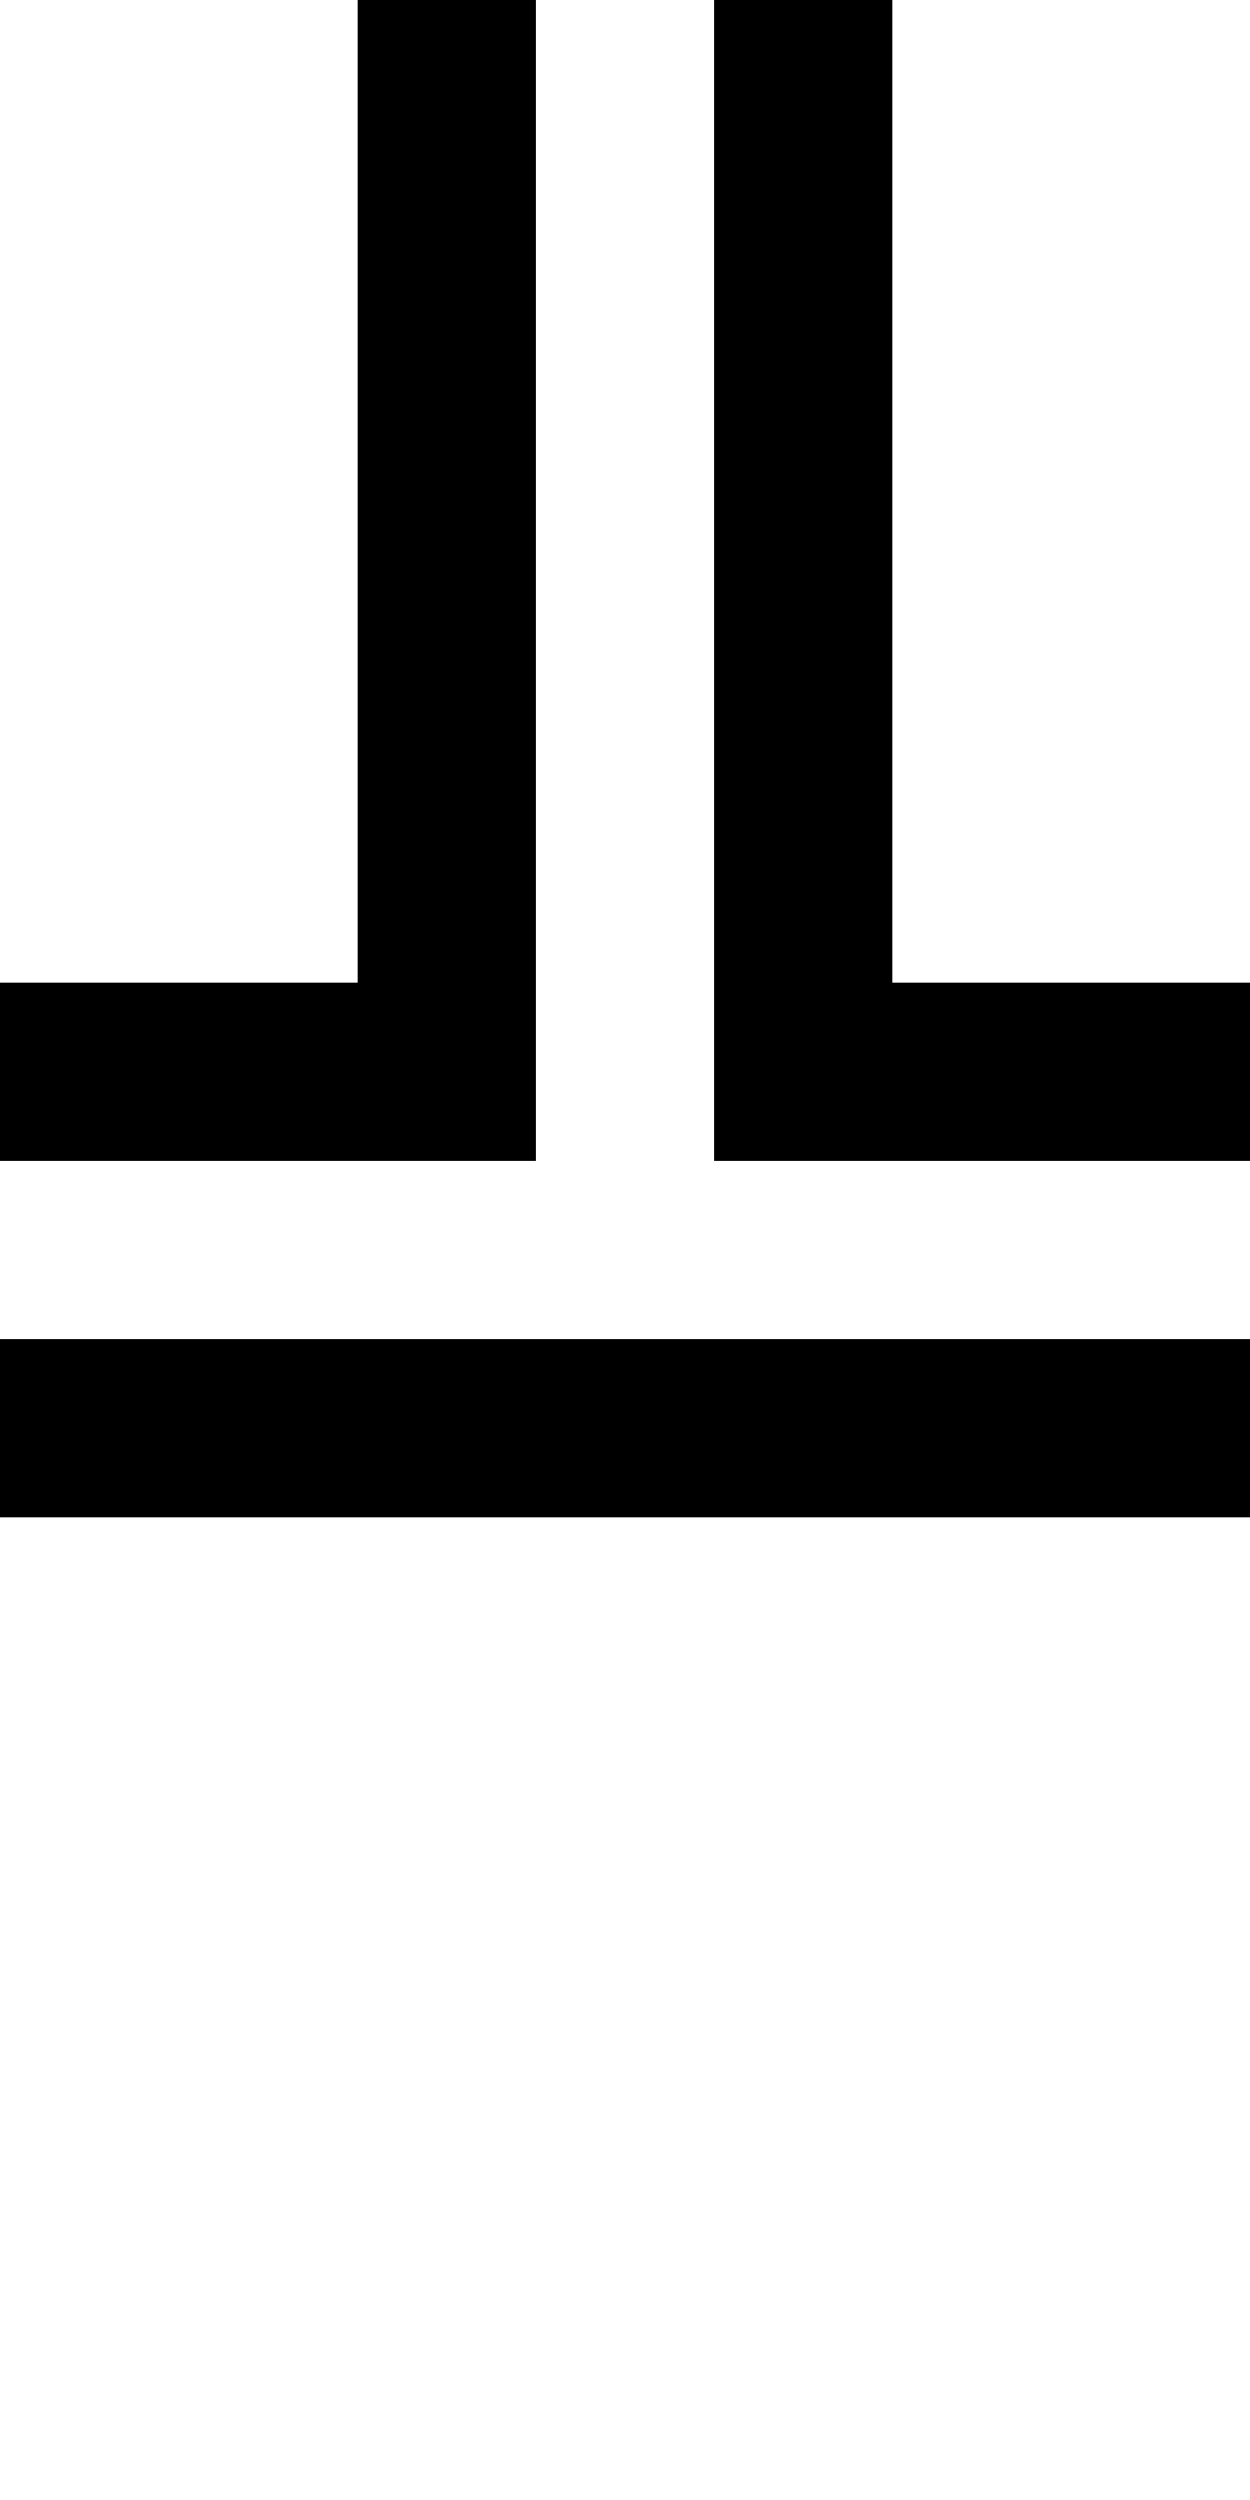
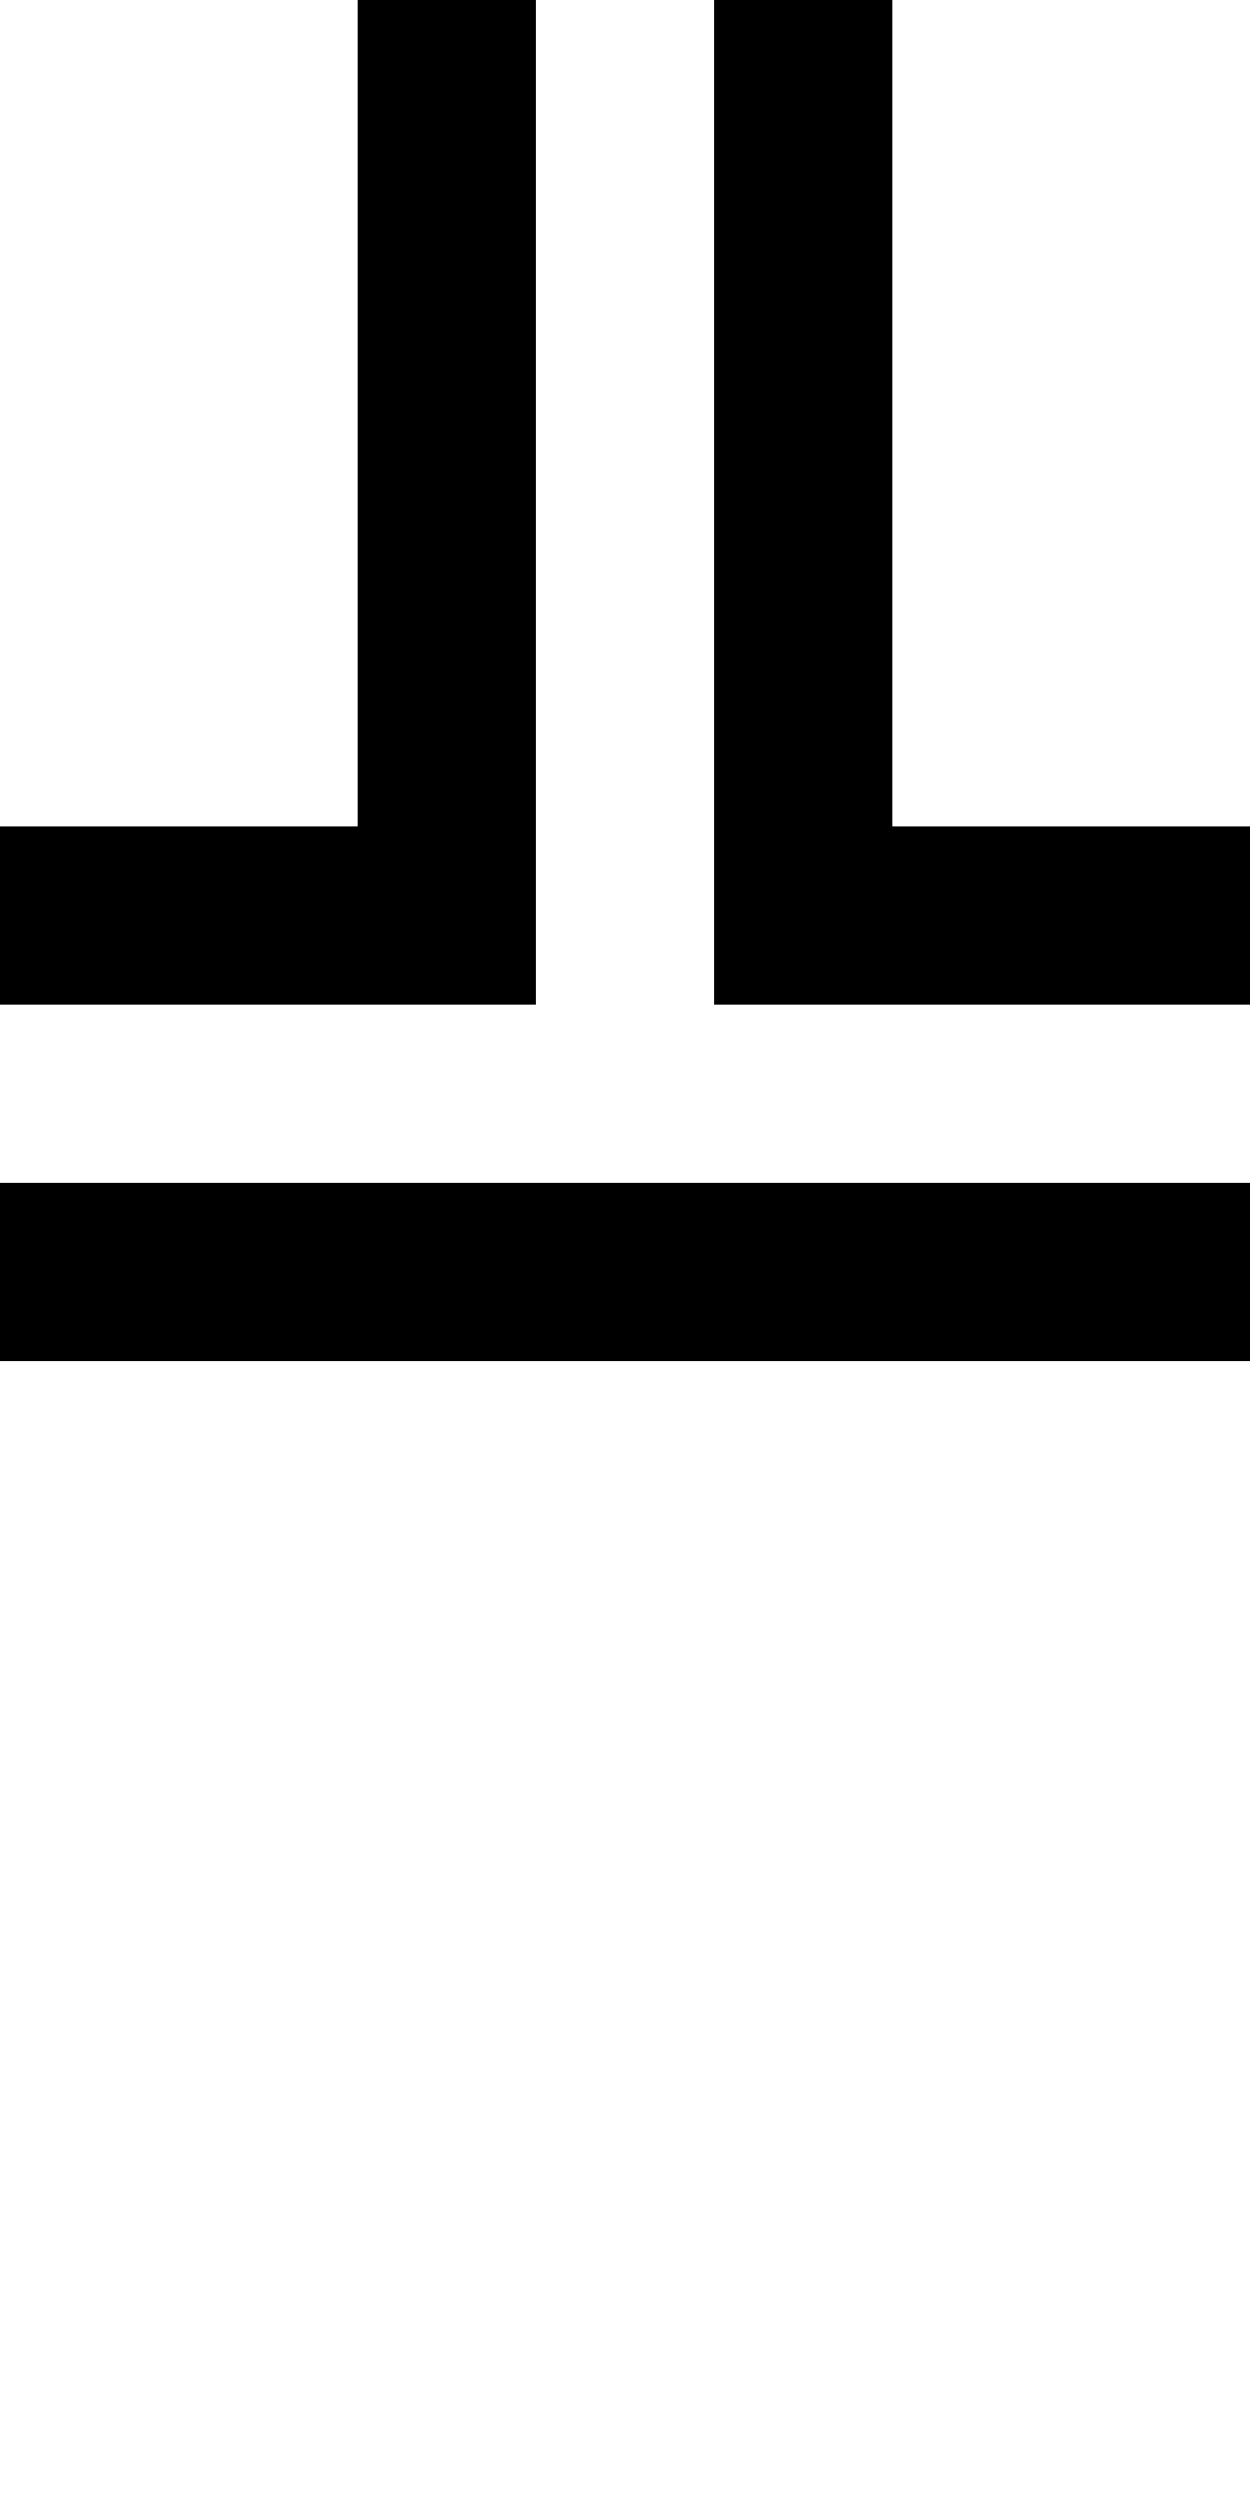
- <svg xmlns="http://www.w3.org/2000/svg" version="1.1" width="1024" height="2048" id="svg3355">
+ <svg xmlns="http://www.w3.org/2000/svg" id="svg3355" height="2048" width="1024" version="1.1">
  <defs id="defs3357" />
-   <g transform="matrix(-0.8588235,0,0,-1,978.5344,808.7095)" id="layer1-4" />
-   <path d="m 0,1243 1024,0 0,-146 -1024,0 z m 0,-292 439,0 0,-951 -146,0 0,805 -293,0 z m 585,0 439,0 0,-146 -293,0 0,-805 -146,0 z" id="path6718" style="fill:#000000;fill-opacity:1;stroke:none;display:inline" />
+   <g id="layer1-4" transform="matrix(-0.8588235,0,0,-1,978.5344,808.7095)" />
+   <path style="display:inline;fill:#000000;fill-opacity:1;stroke:none" id="path6718" d="M -64,1115 H 1088 V 969 H -64 Z m 0,-292 H 439 V -256 H 293 V 677 H -64 Z m 649,0 h 503 V 677 H 731 V -256 H 585 Z" />
</svg>
